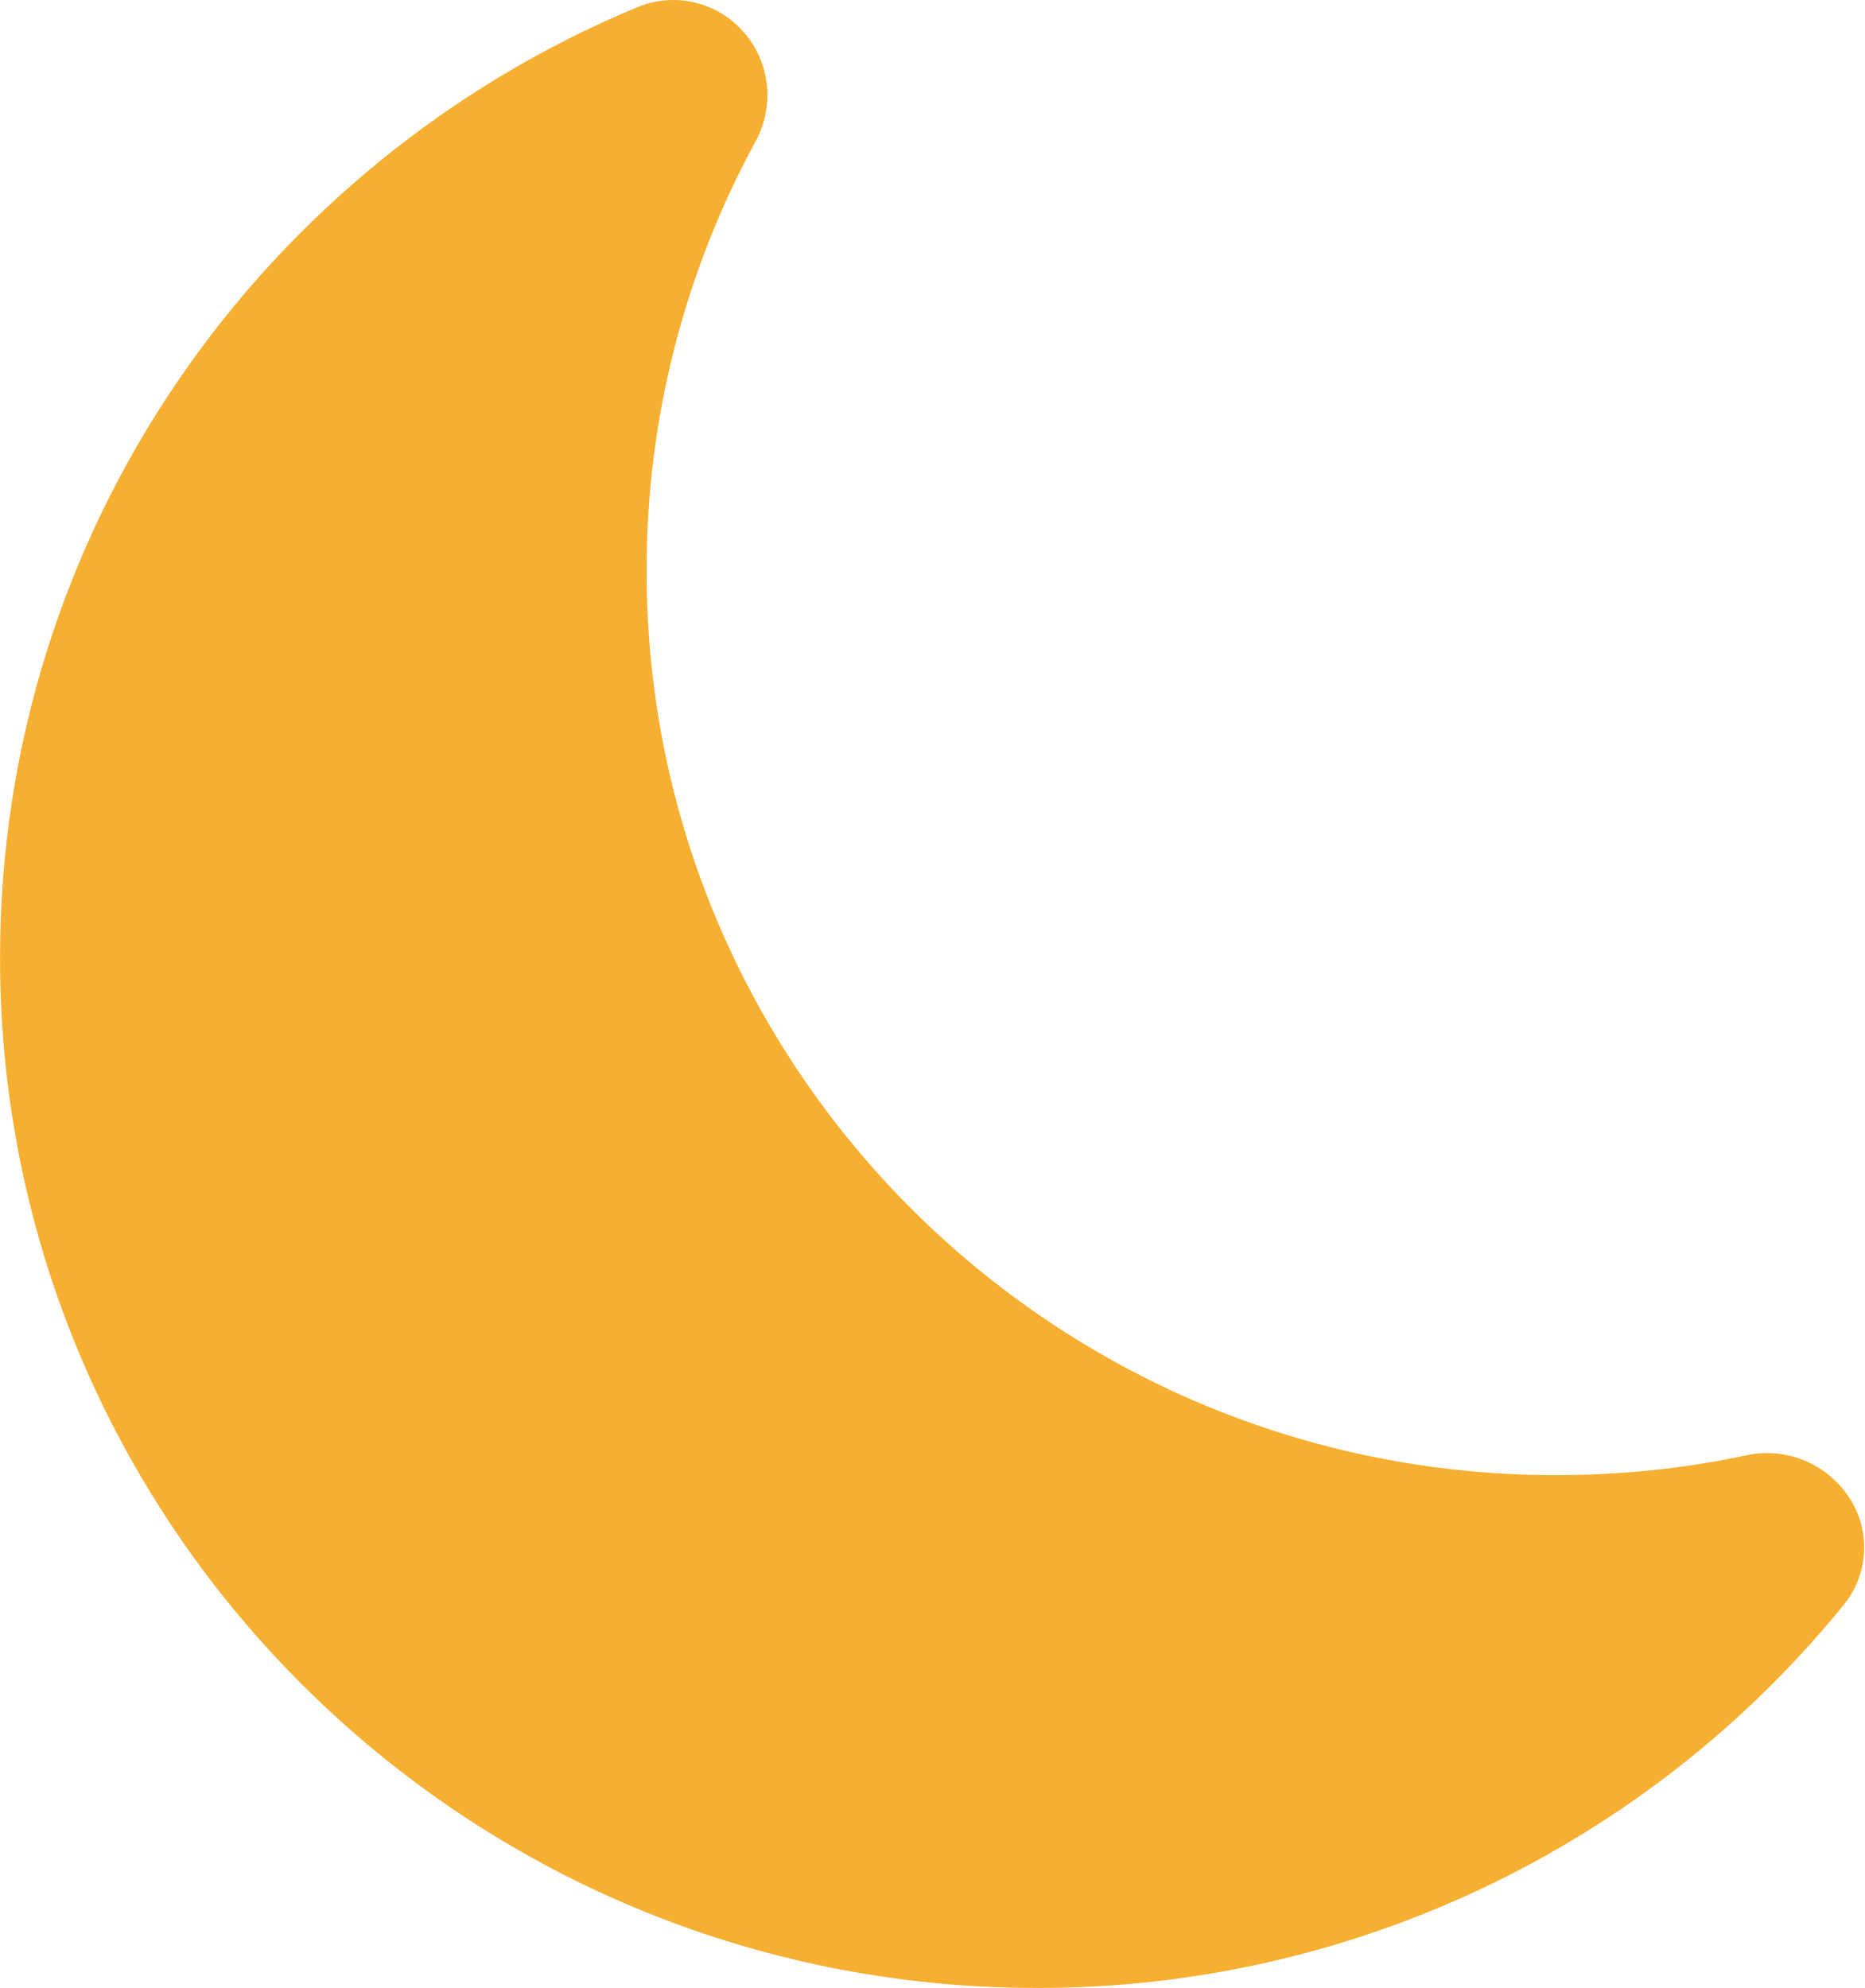
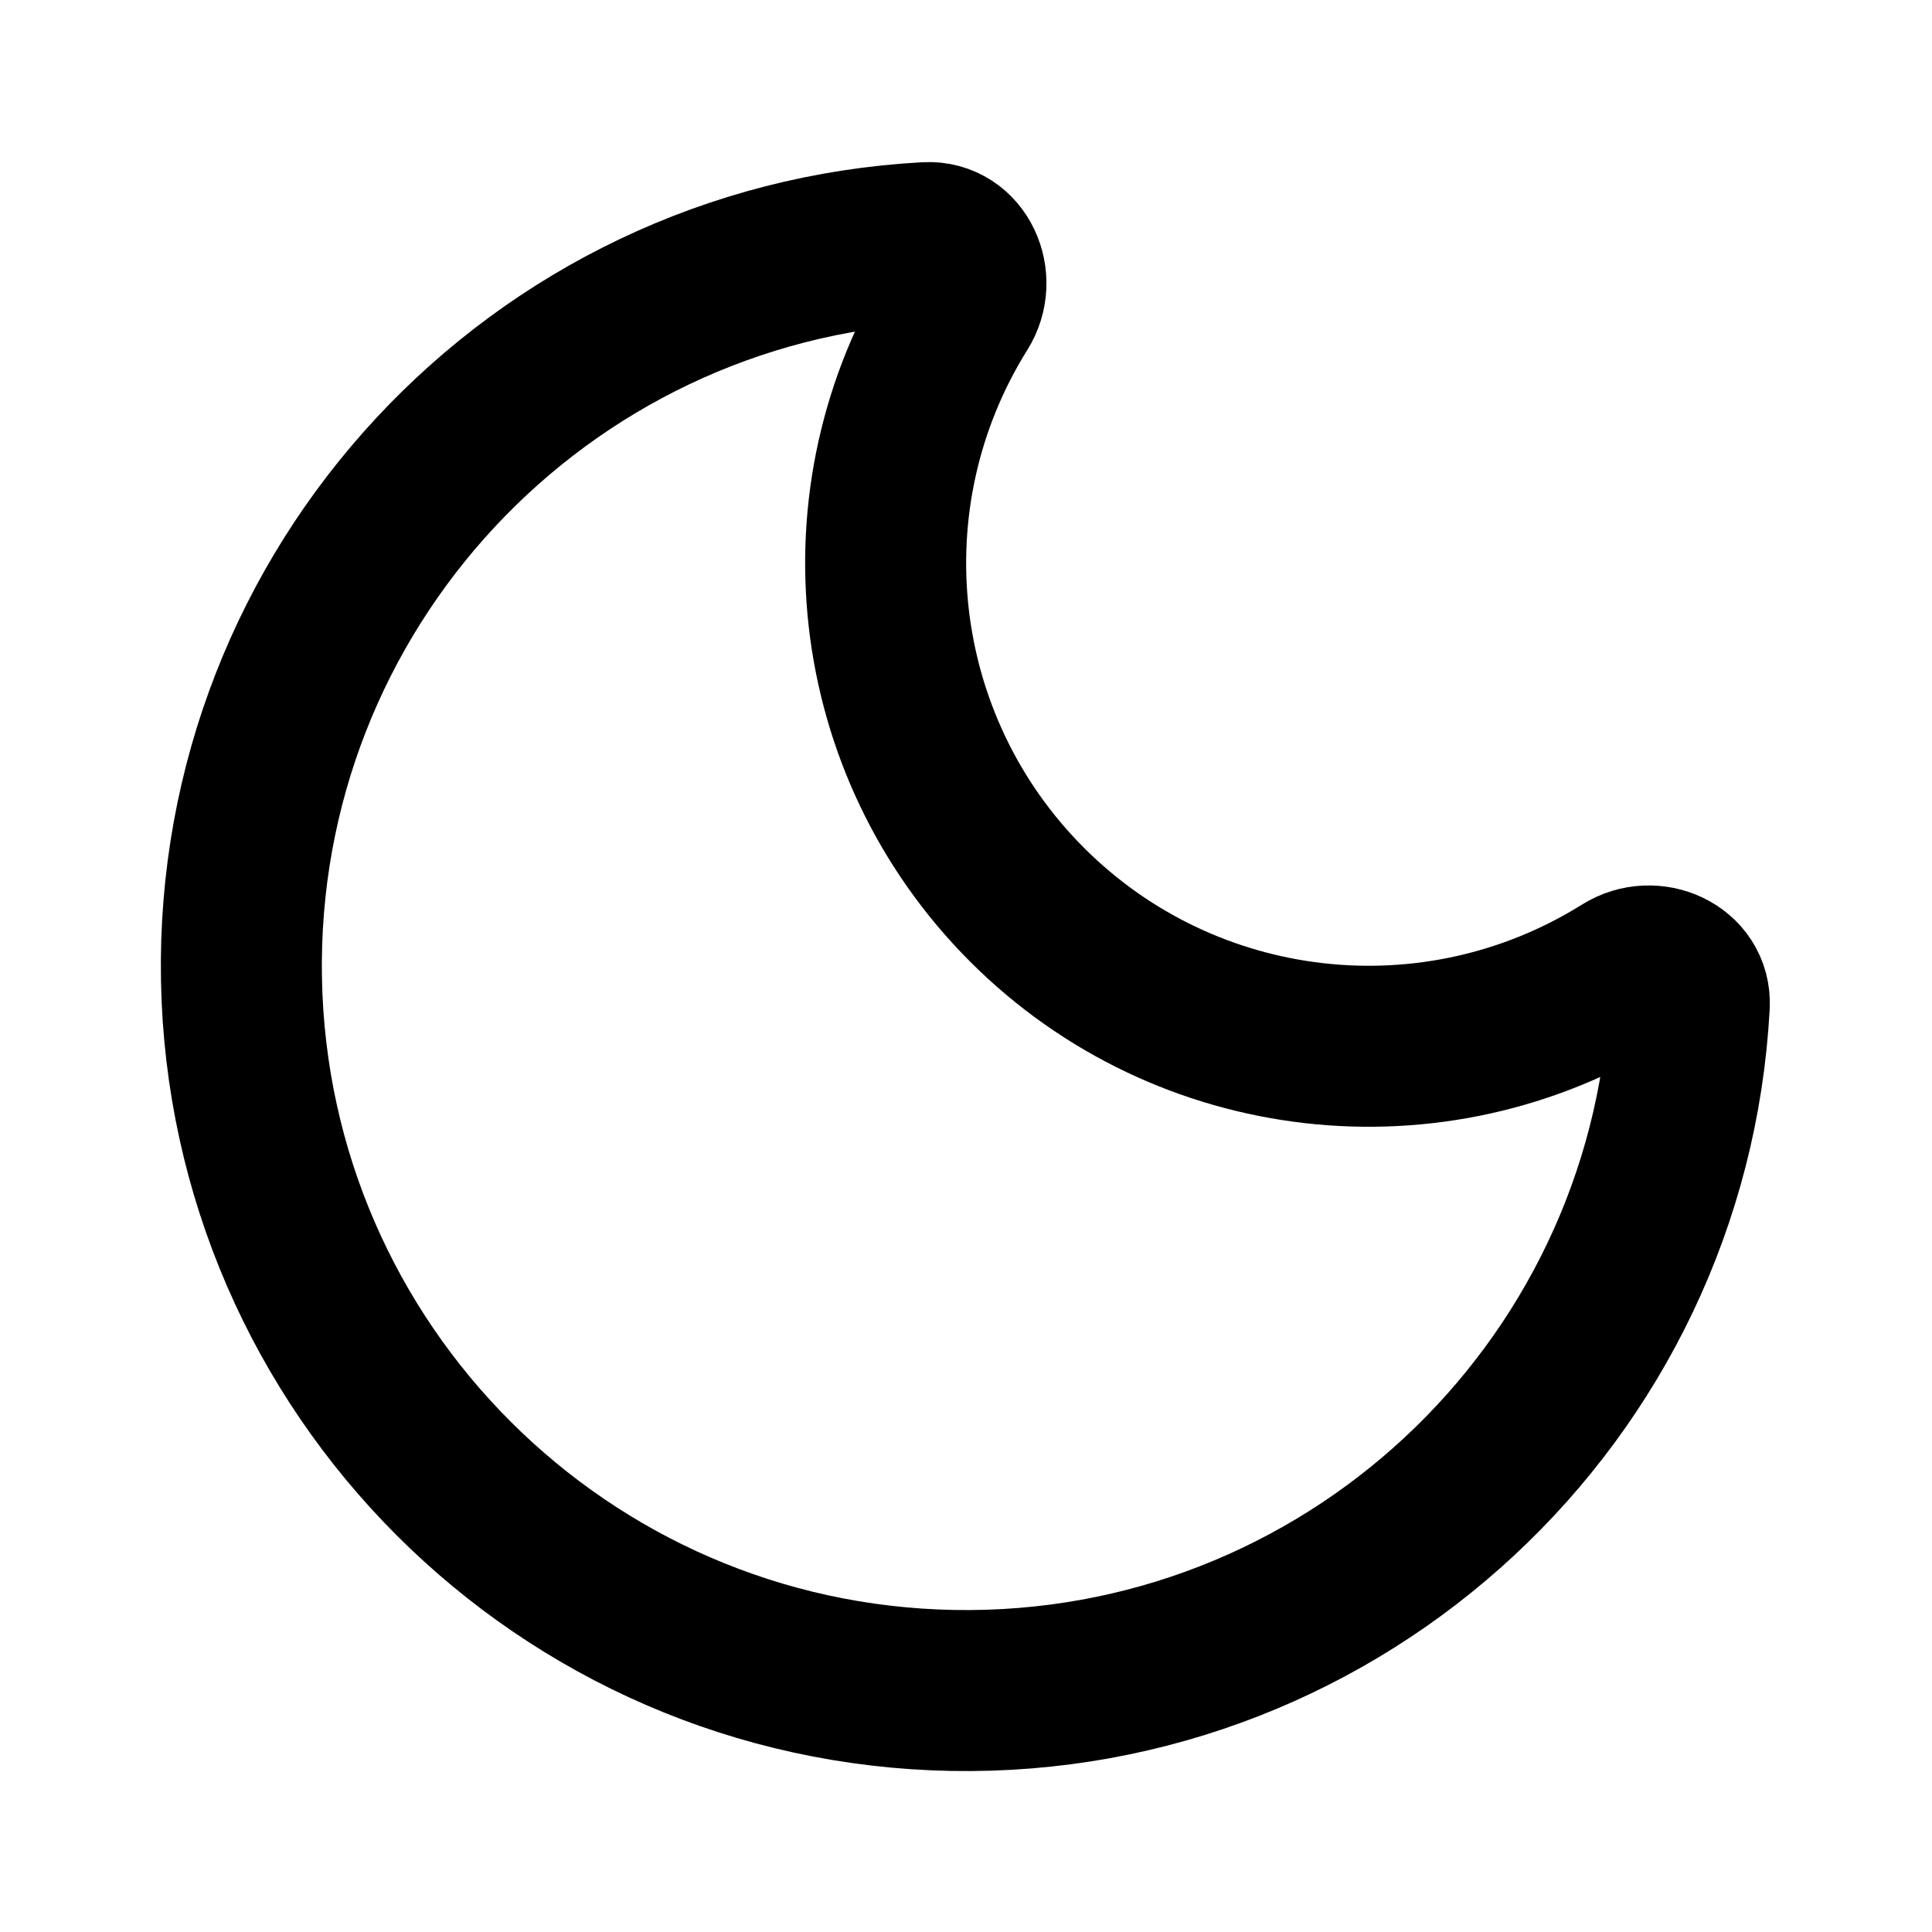
- <svg xmlns="http://www.w3.org/2000/svg" xml:space="preserve" width="3.969mm" height="4.233mm" version="1.1" shape-rendering="geometricPrecision" text-rendering="geometricPrecision" image-rendering="optimizeQuality" fill-rule="evenodd" clip-rule="evenodd" viewBox="0 0 372.09 396.88">
-   <g id="Camada_x0020_1">
-     <g>
-       <path fill="#F7AF31" fill-rule="nonzero" d="M148.83 6.89c2.81,3.41 4.34,7.7 4.34,12.11 0,3.21 -0.81,6.36 -2.34,9.17 -14.28,26.21 -21.78,55.62 -21.78,85.47 0,0.11 0,0.24 0,0.35 0,99.74 81.31,180.51 181.52,180.51 13.09,-0.02 25.76,-1.34 38.02,-3.97 1.34,-0.29 2.72,-0.44 4.1,-0.44 6.36,0 12.32,3.08 15.99,8.27 2.22,3.08 3.41,6.78 3.41,10.58 0,4.23 -1.48,8.33 -4.18,11.57 -39.31,48.32 -98.34,76.36 -160.62,76.36 -0.1,0 -0.23,0 -0.33,0 -114.34,0.01 -206.97,-92.12 -206.97,-205.63 0,-85.44 52.44,-158.7 127.11,-189.76 2.31,-0.98 4.79,-1.48 7.28,-1.48 5.61,0 10.92,2.53 14.45,6.89l-0.01 0zm0 0l0 0 0 0z" />
-     </g>
-   </g>
+ <svg xmlns="http://www.w3.org/2000/svg" width="24" height="24" viewBox="0 0 24 24" fill="none" stroke="currentColor" stroke-width="2" stroke-linecap="round" stroke-linejoin="round">
+   <path d="M20.985 12.486a9 9 0 1 1-9.473-9.472c.405-.022.617.46.402.803a6 6 0 0 0 8.268 8.268c.344-.215.825-.004.803.401" />
</svg>
